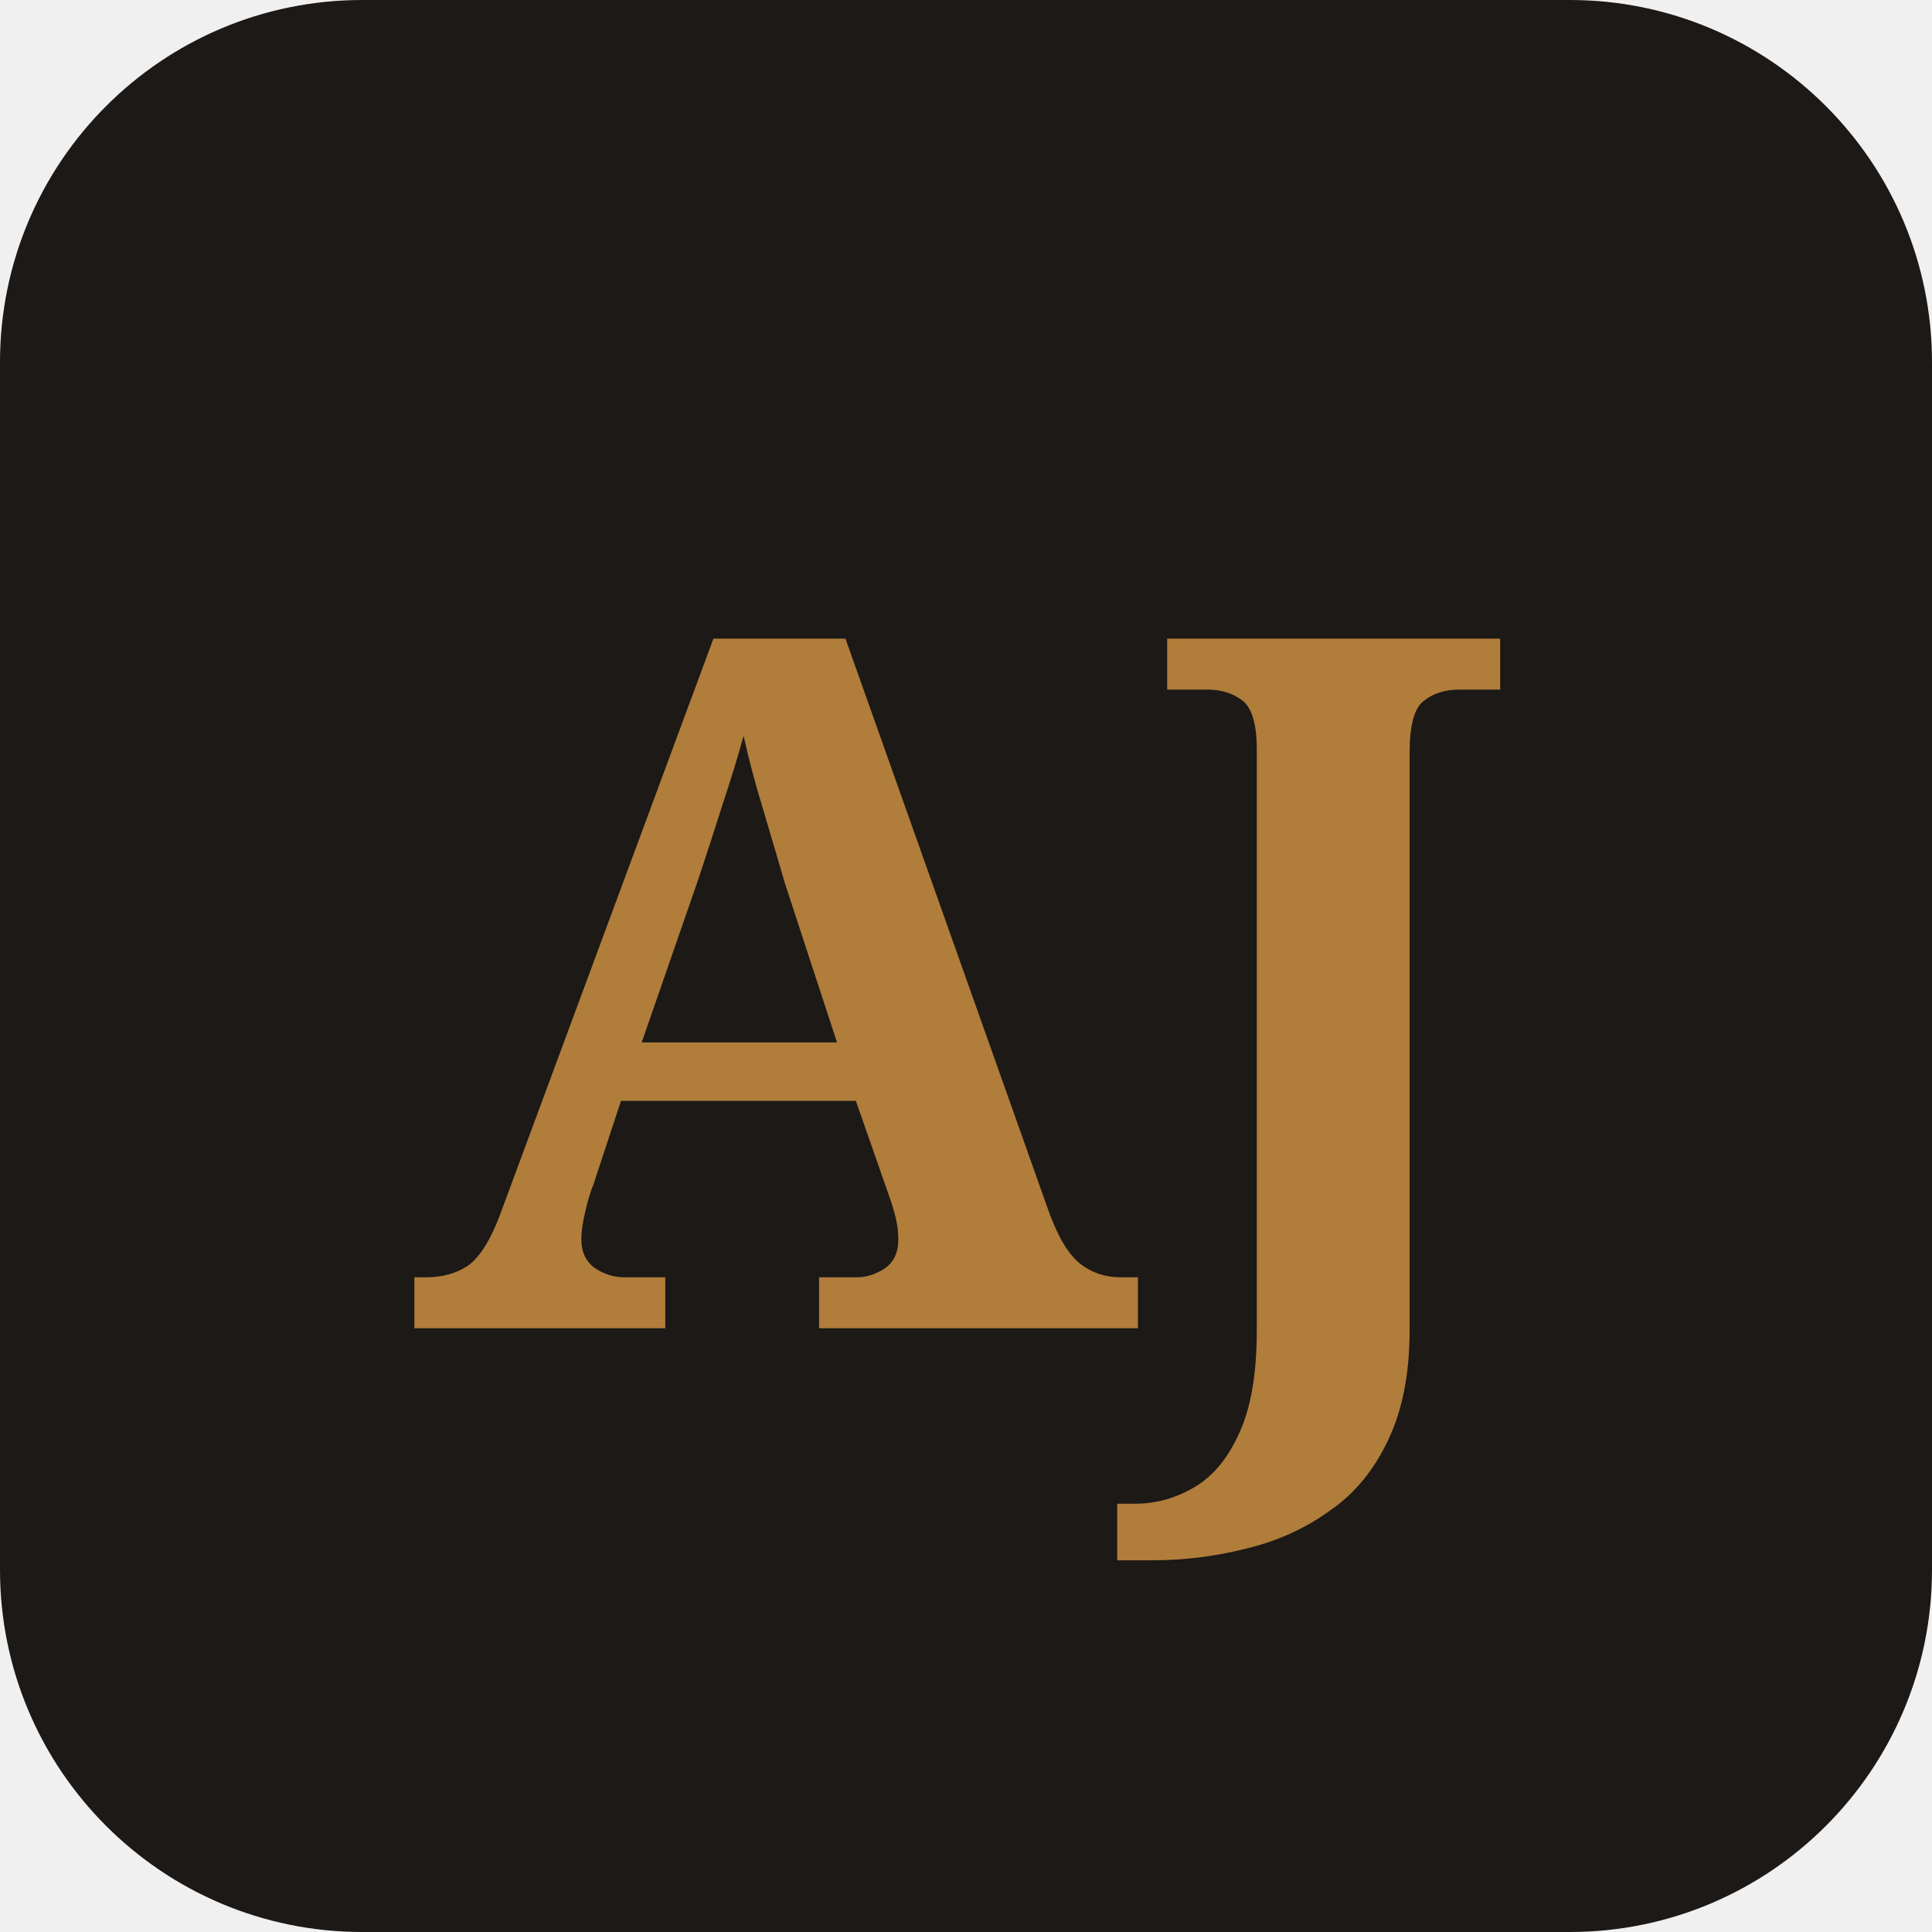
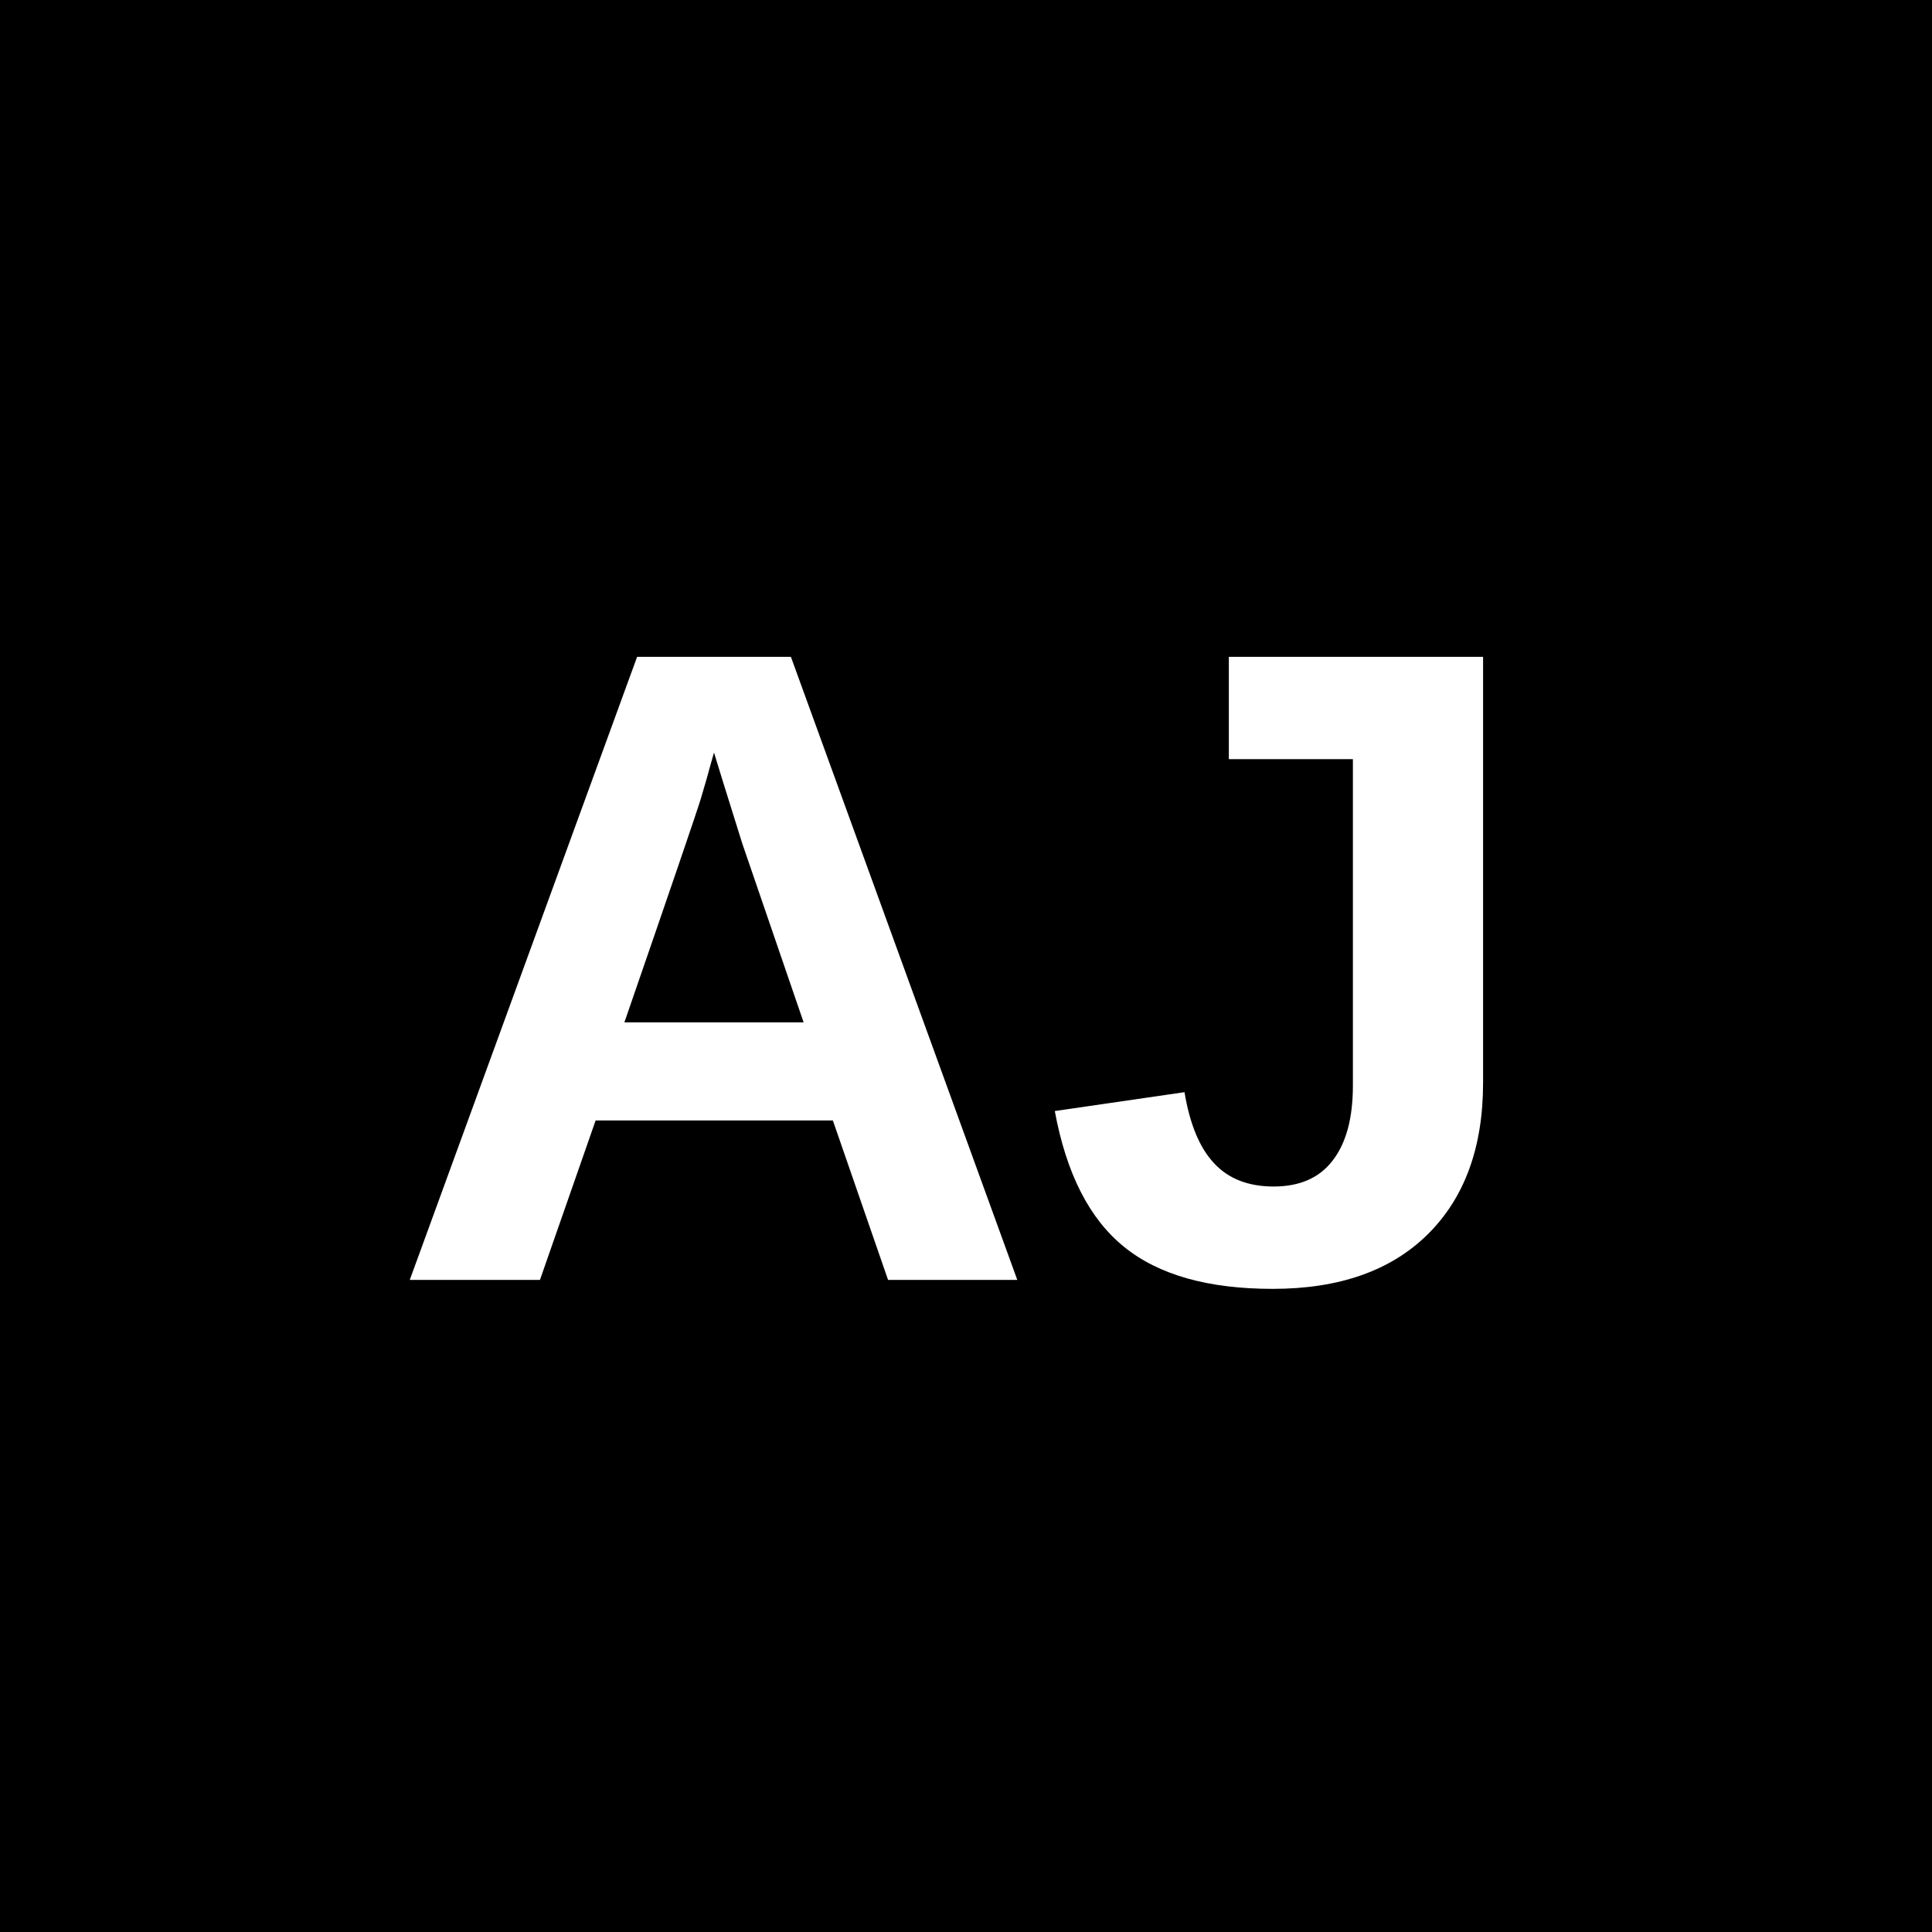
- <svg xmlns="http://www.w3.org/2000/svg" viewBox="0 0 32 32">
-   <rect width="32" height="32" rx="6" fill="#1C1917" />
-   <text x="16" y="22" font-family="Georgia, serif" font-size="16" font-weight="bold" fill="#B07D3A" text-anchor="middle">AJ</text>
+ <svg xmlns="http://www.w3.org/2000/svg" viewBox="0 0 64 64">
+   <rect width="64" height="64" fill="#000000" />
+   <text x="32" y="32" text-anchor="middle" dominant-baseline="central" font-family="Arial, Helvetica, sans-serif" font-size="30" font-weight="700" fill="#ffffff">AJ</text>
</svg>
